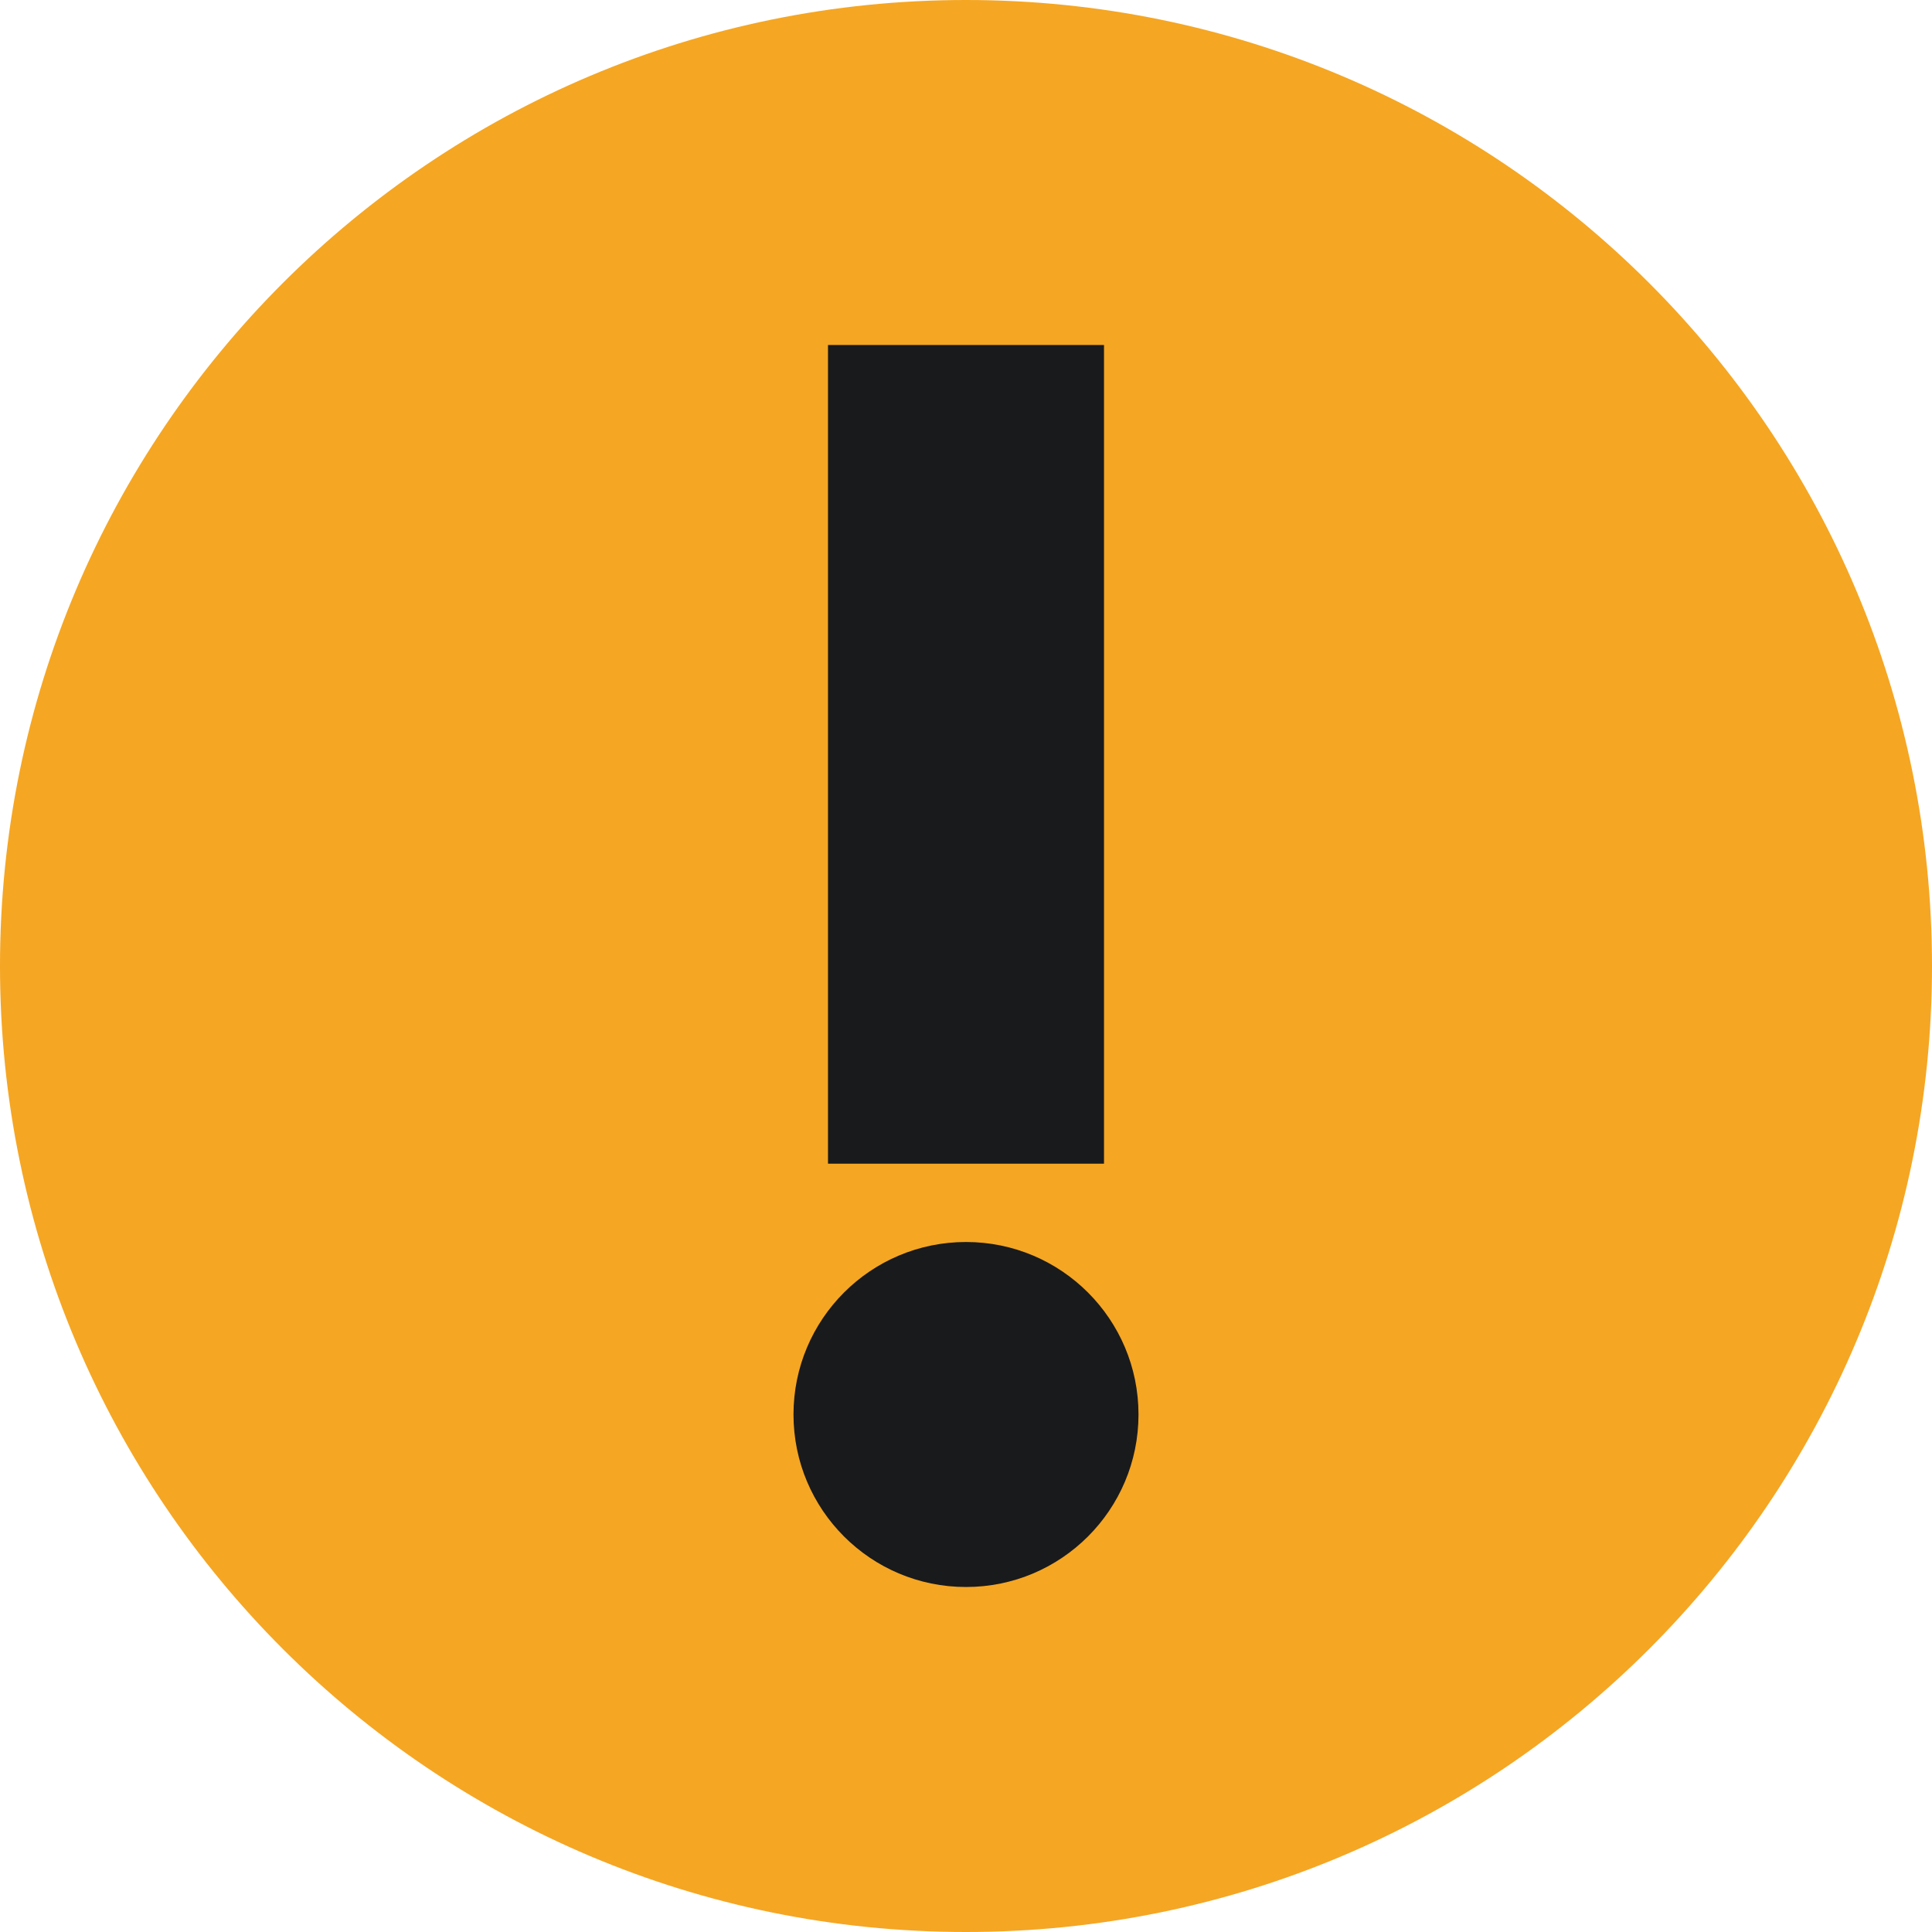
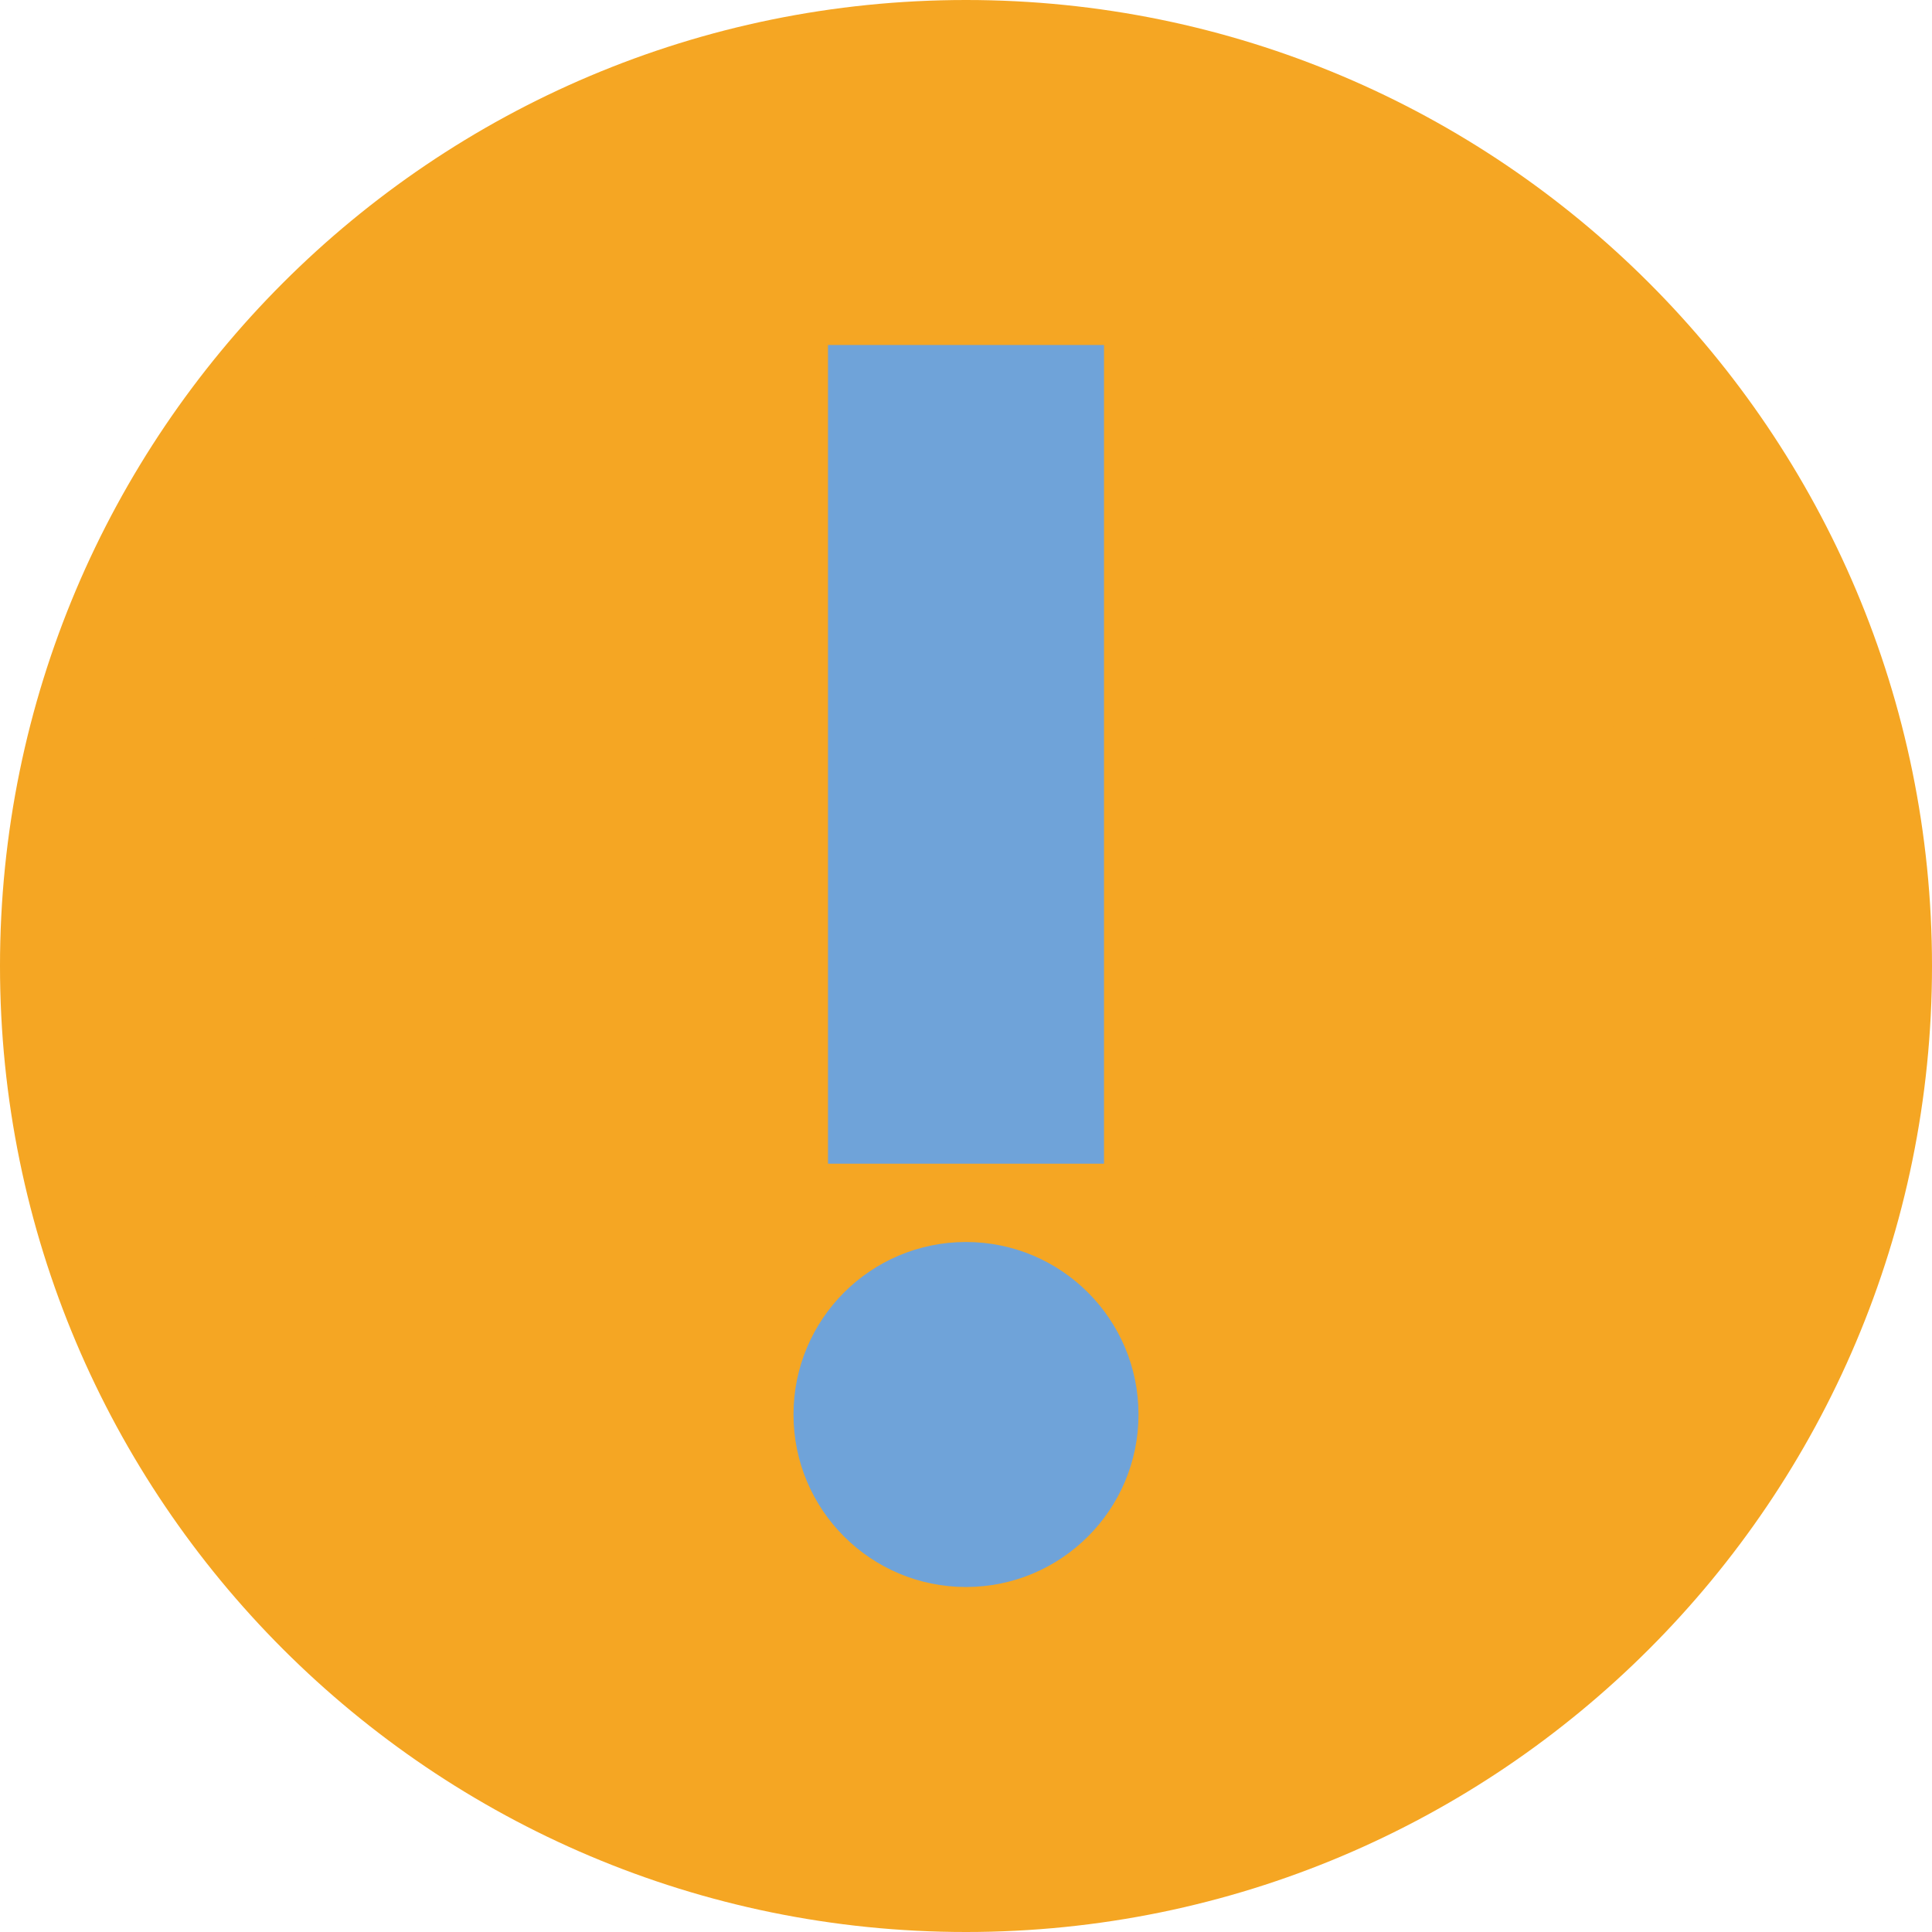
<svg xmlns="http://www.w3.org/2000/svg" width="28px" height="28px" viewBox="0 0 28 28" version="1.1">
  <defs />
  <g id="MainApp-Mobile-App-Pro" stroke="none" stroke-width="1" fill="none" fill-rule="evenodd">
    <g id="Icon&amp;ColorTestPage-Copy" transform="translate(-196, -212)">
      <g id="Group-25-Copy-3" transform="translate(196, 212)">
        <circle id="Oval-15" stroke="#F5A623" stroke-width="4" fill="#F5A623" cx="14" cy="14" r="12" />
        <g id="Group-26" transform="translate(10.75, 7)">
-           <circle id="Oval-16" fill="#191A1C" cx="3.25" cy="13.5" r="2.5" />
-           <path d="M3.25,0 L3.25,7.865" id="Line-21-Copy" stroke="#191A1C" stroke-width="4" stroke-linecap="square" />
+           <circle id="Oval-16" fill="#6FA3D9" cx="3.25" cy="13.5" r="2.5" />
+           <path d="M3.25,0 L3.25,7.865" id="Line-21-Copy" stroke="#6FA3D9" stroke-width="4" stroke-linecap="square" />
        </g>
      </g>
    </g>
  </g>
</svg>
